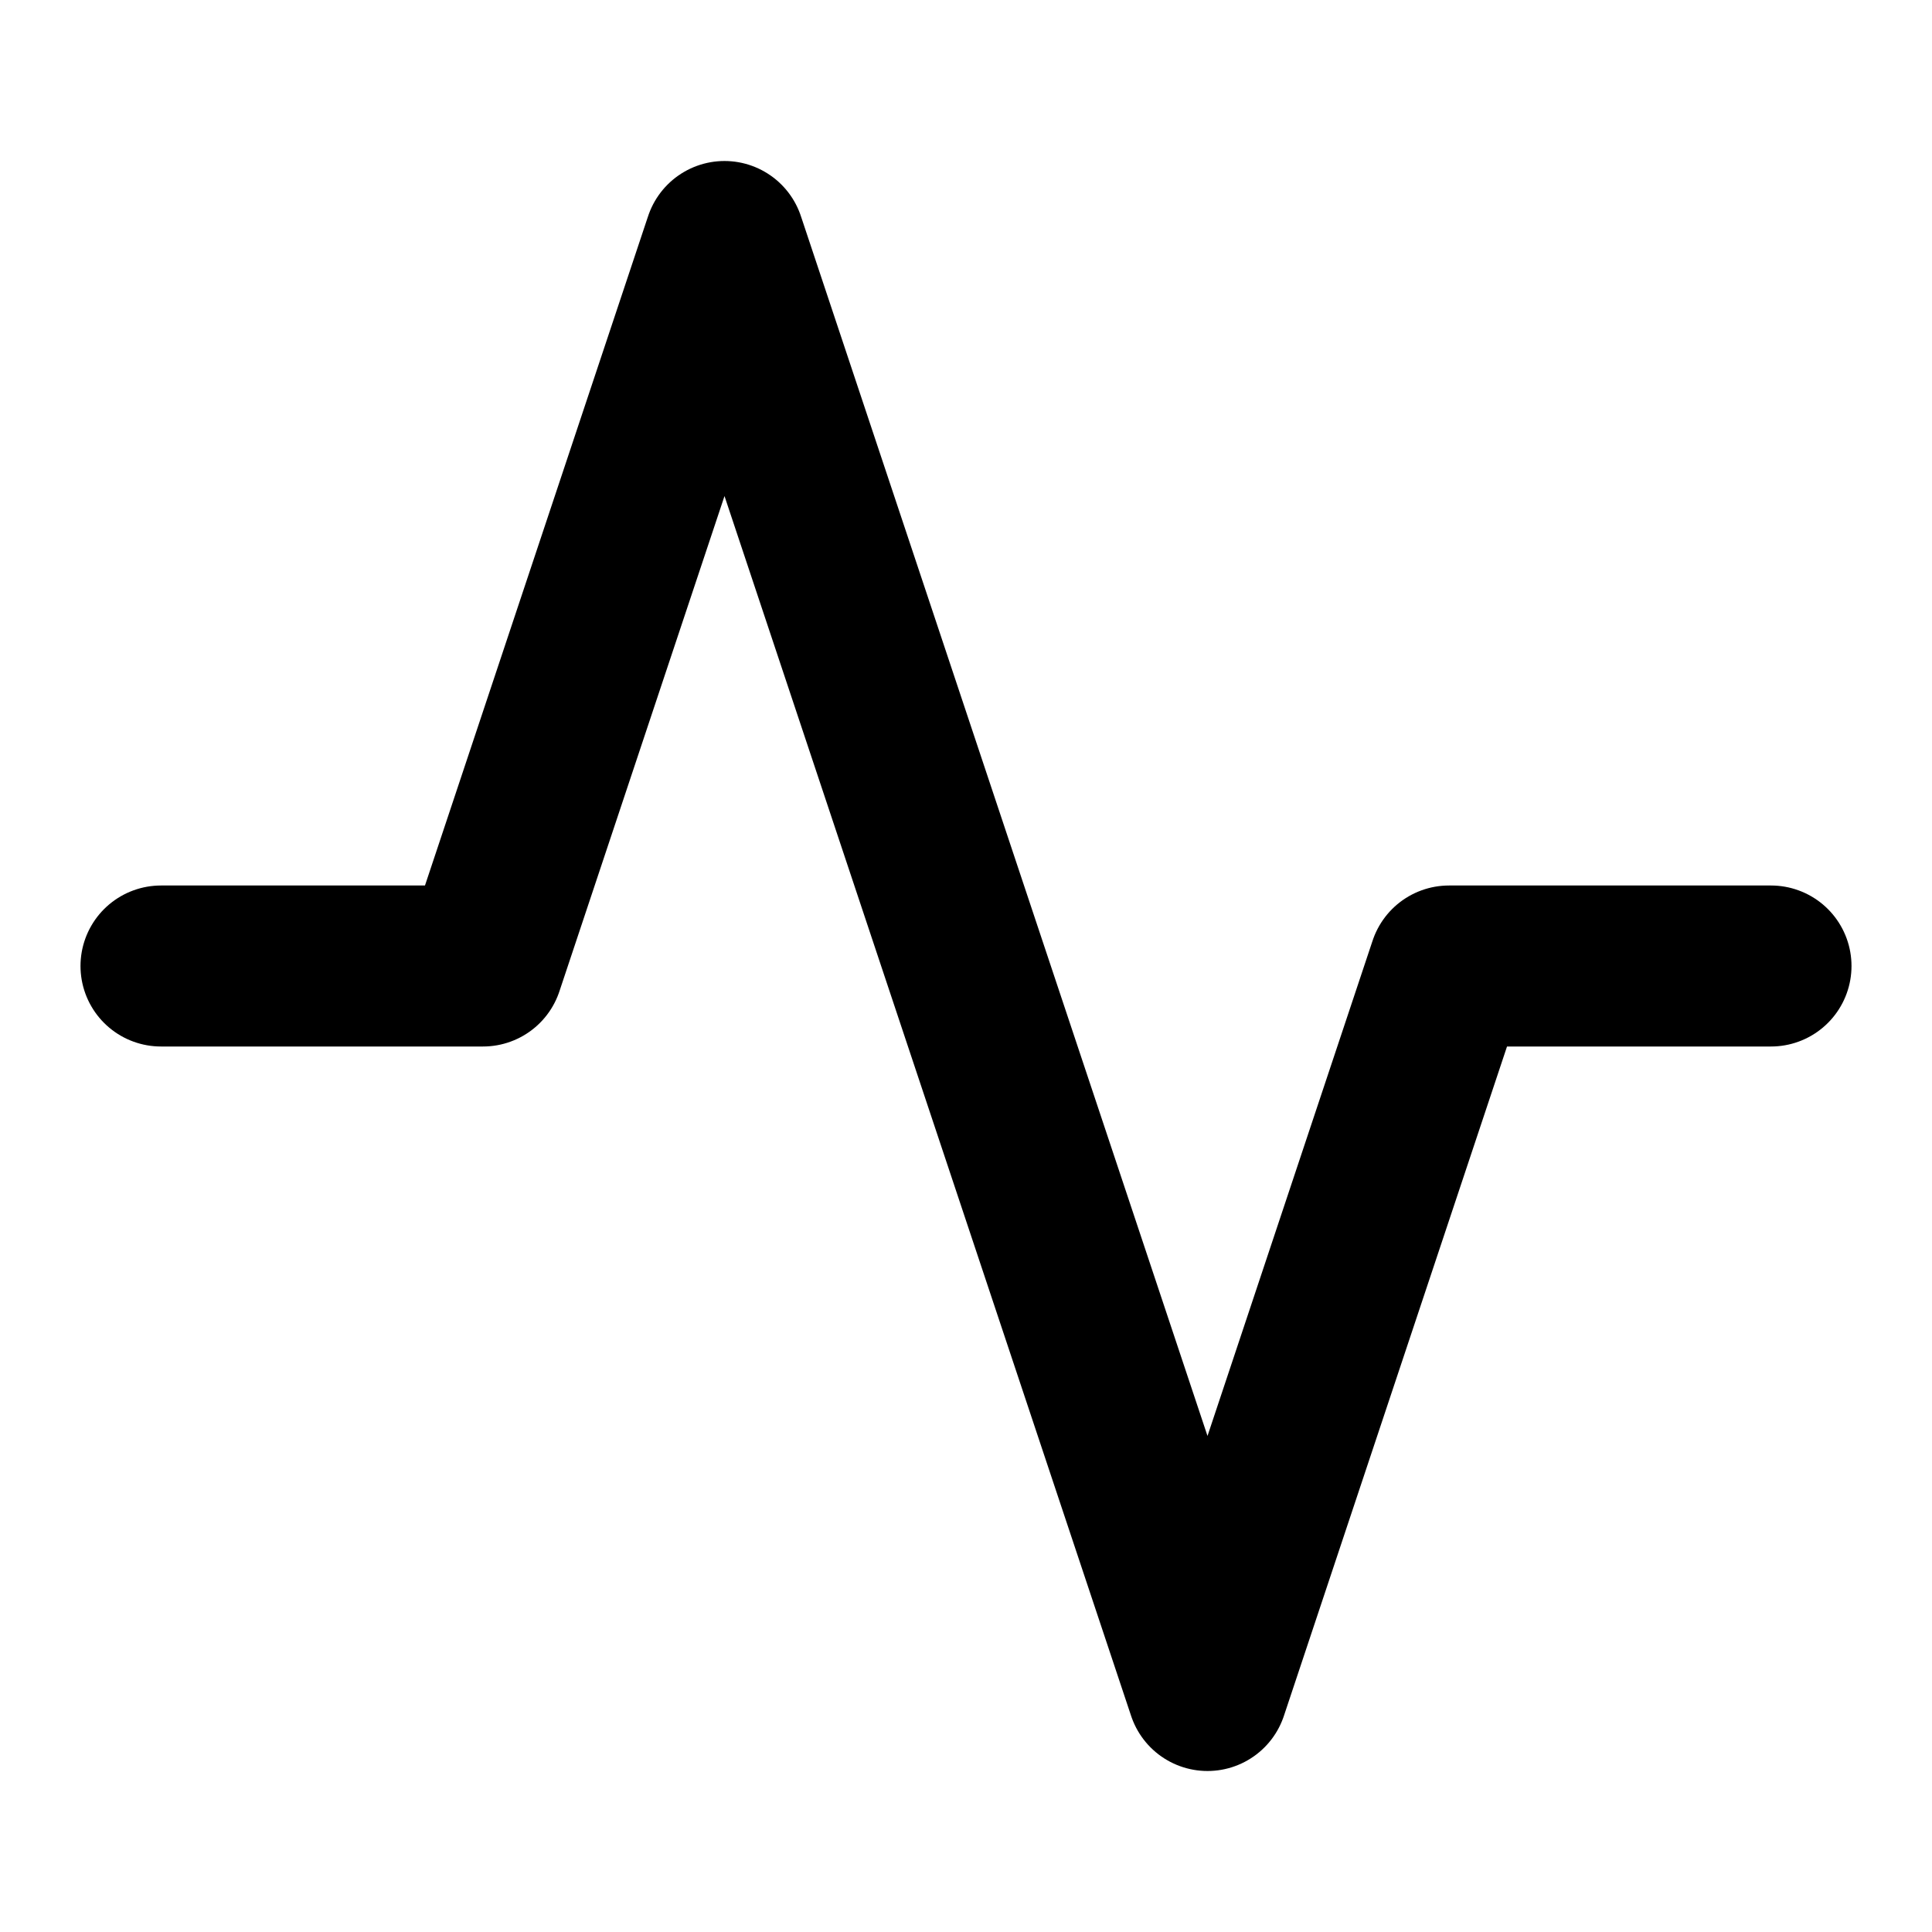
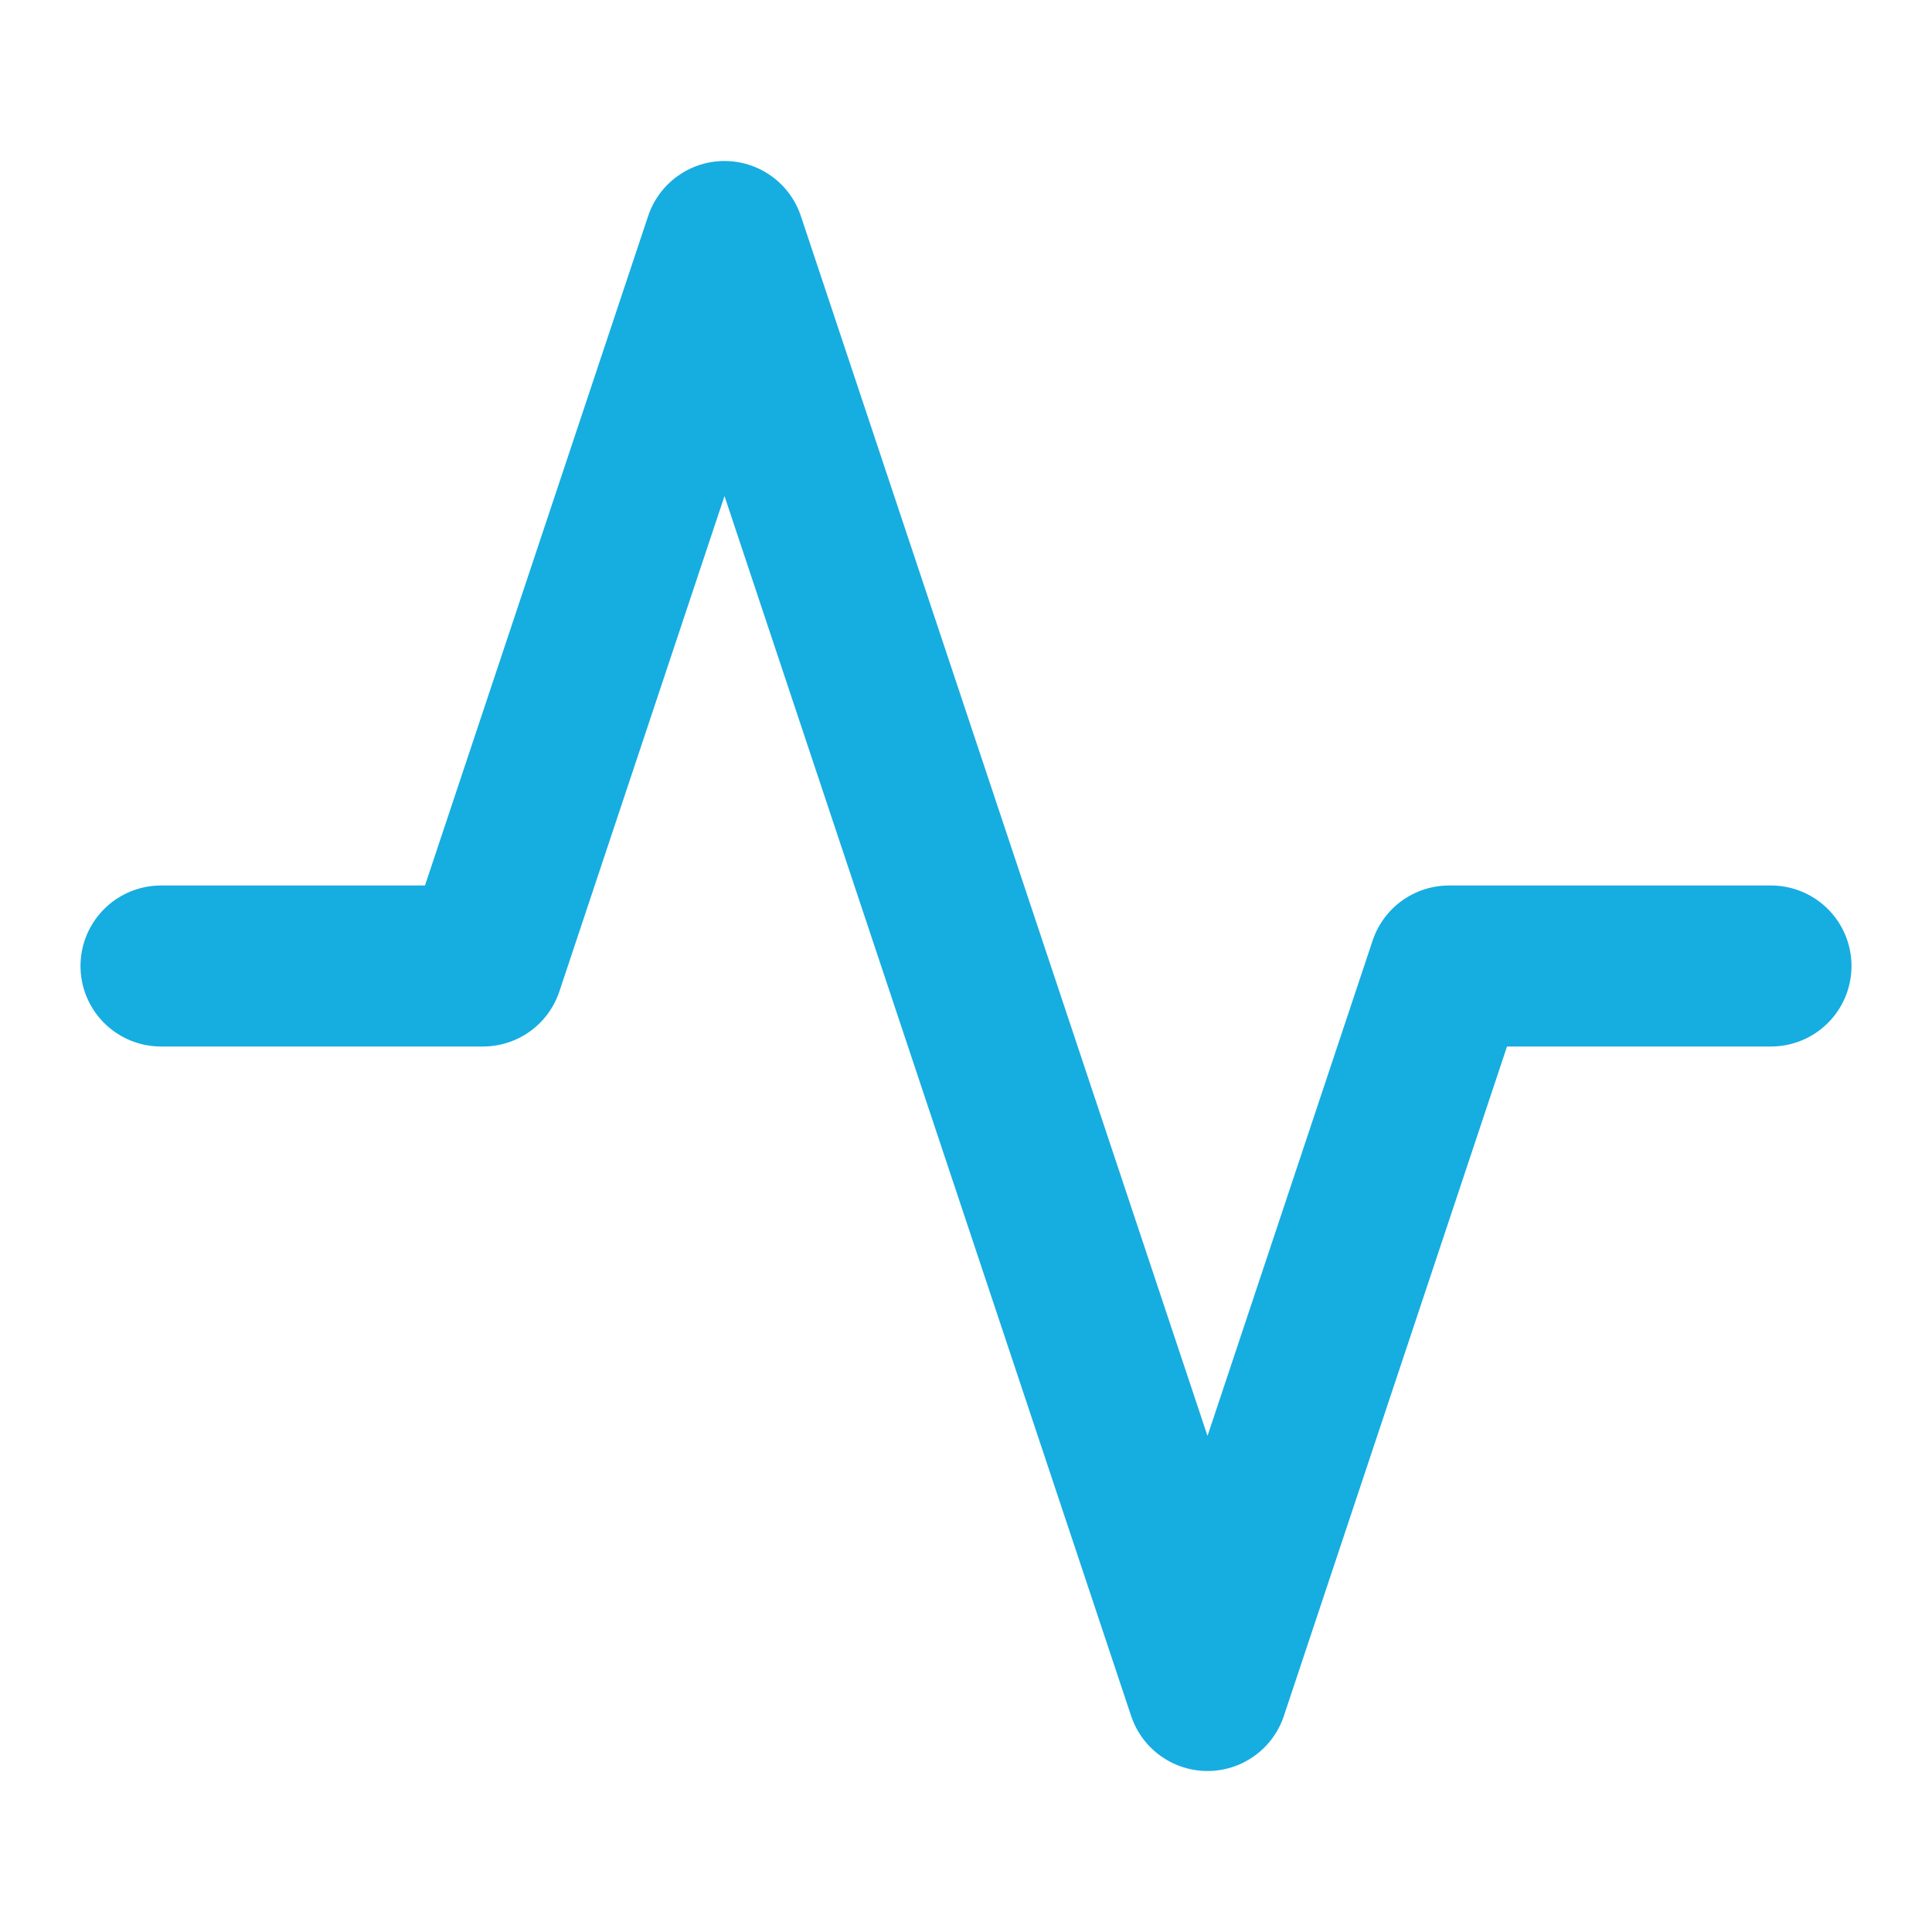
- <svg xmlns="http://www.w3.org/2000/svg" fill="none" height="24" stroke="currentColor" stroke-linecap="round" stroke-linejoin="round" stroke-width="2" viewBox="0 0 24 24" width="24">
+ <svg xmlns="http://www.w3.org/2000/svg" fill="none" height="24" class="st0" stroke-linecap="round" stroke-linejoin="round" stroke-width="2" viewBox="0 0 24 24" width="24">
+   <style type="text/css">
+         .st0{stroke:#16ADE1;}
+         .st1{fill:#1B3954;}
+     </style>
  <polyline points="22 12 18 12 15 21 9 3 6 12 2 12" />
</svg>
